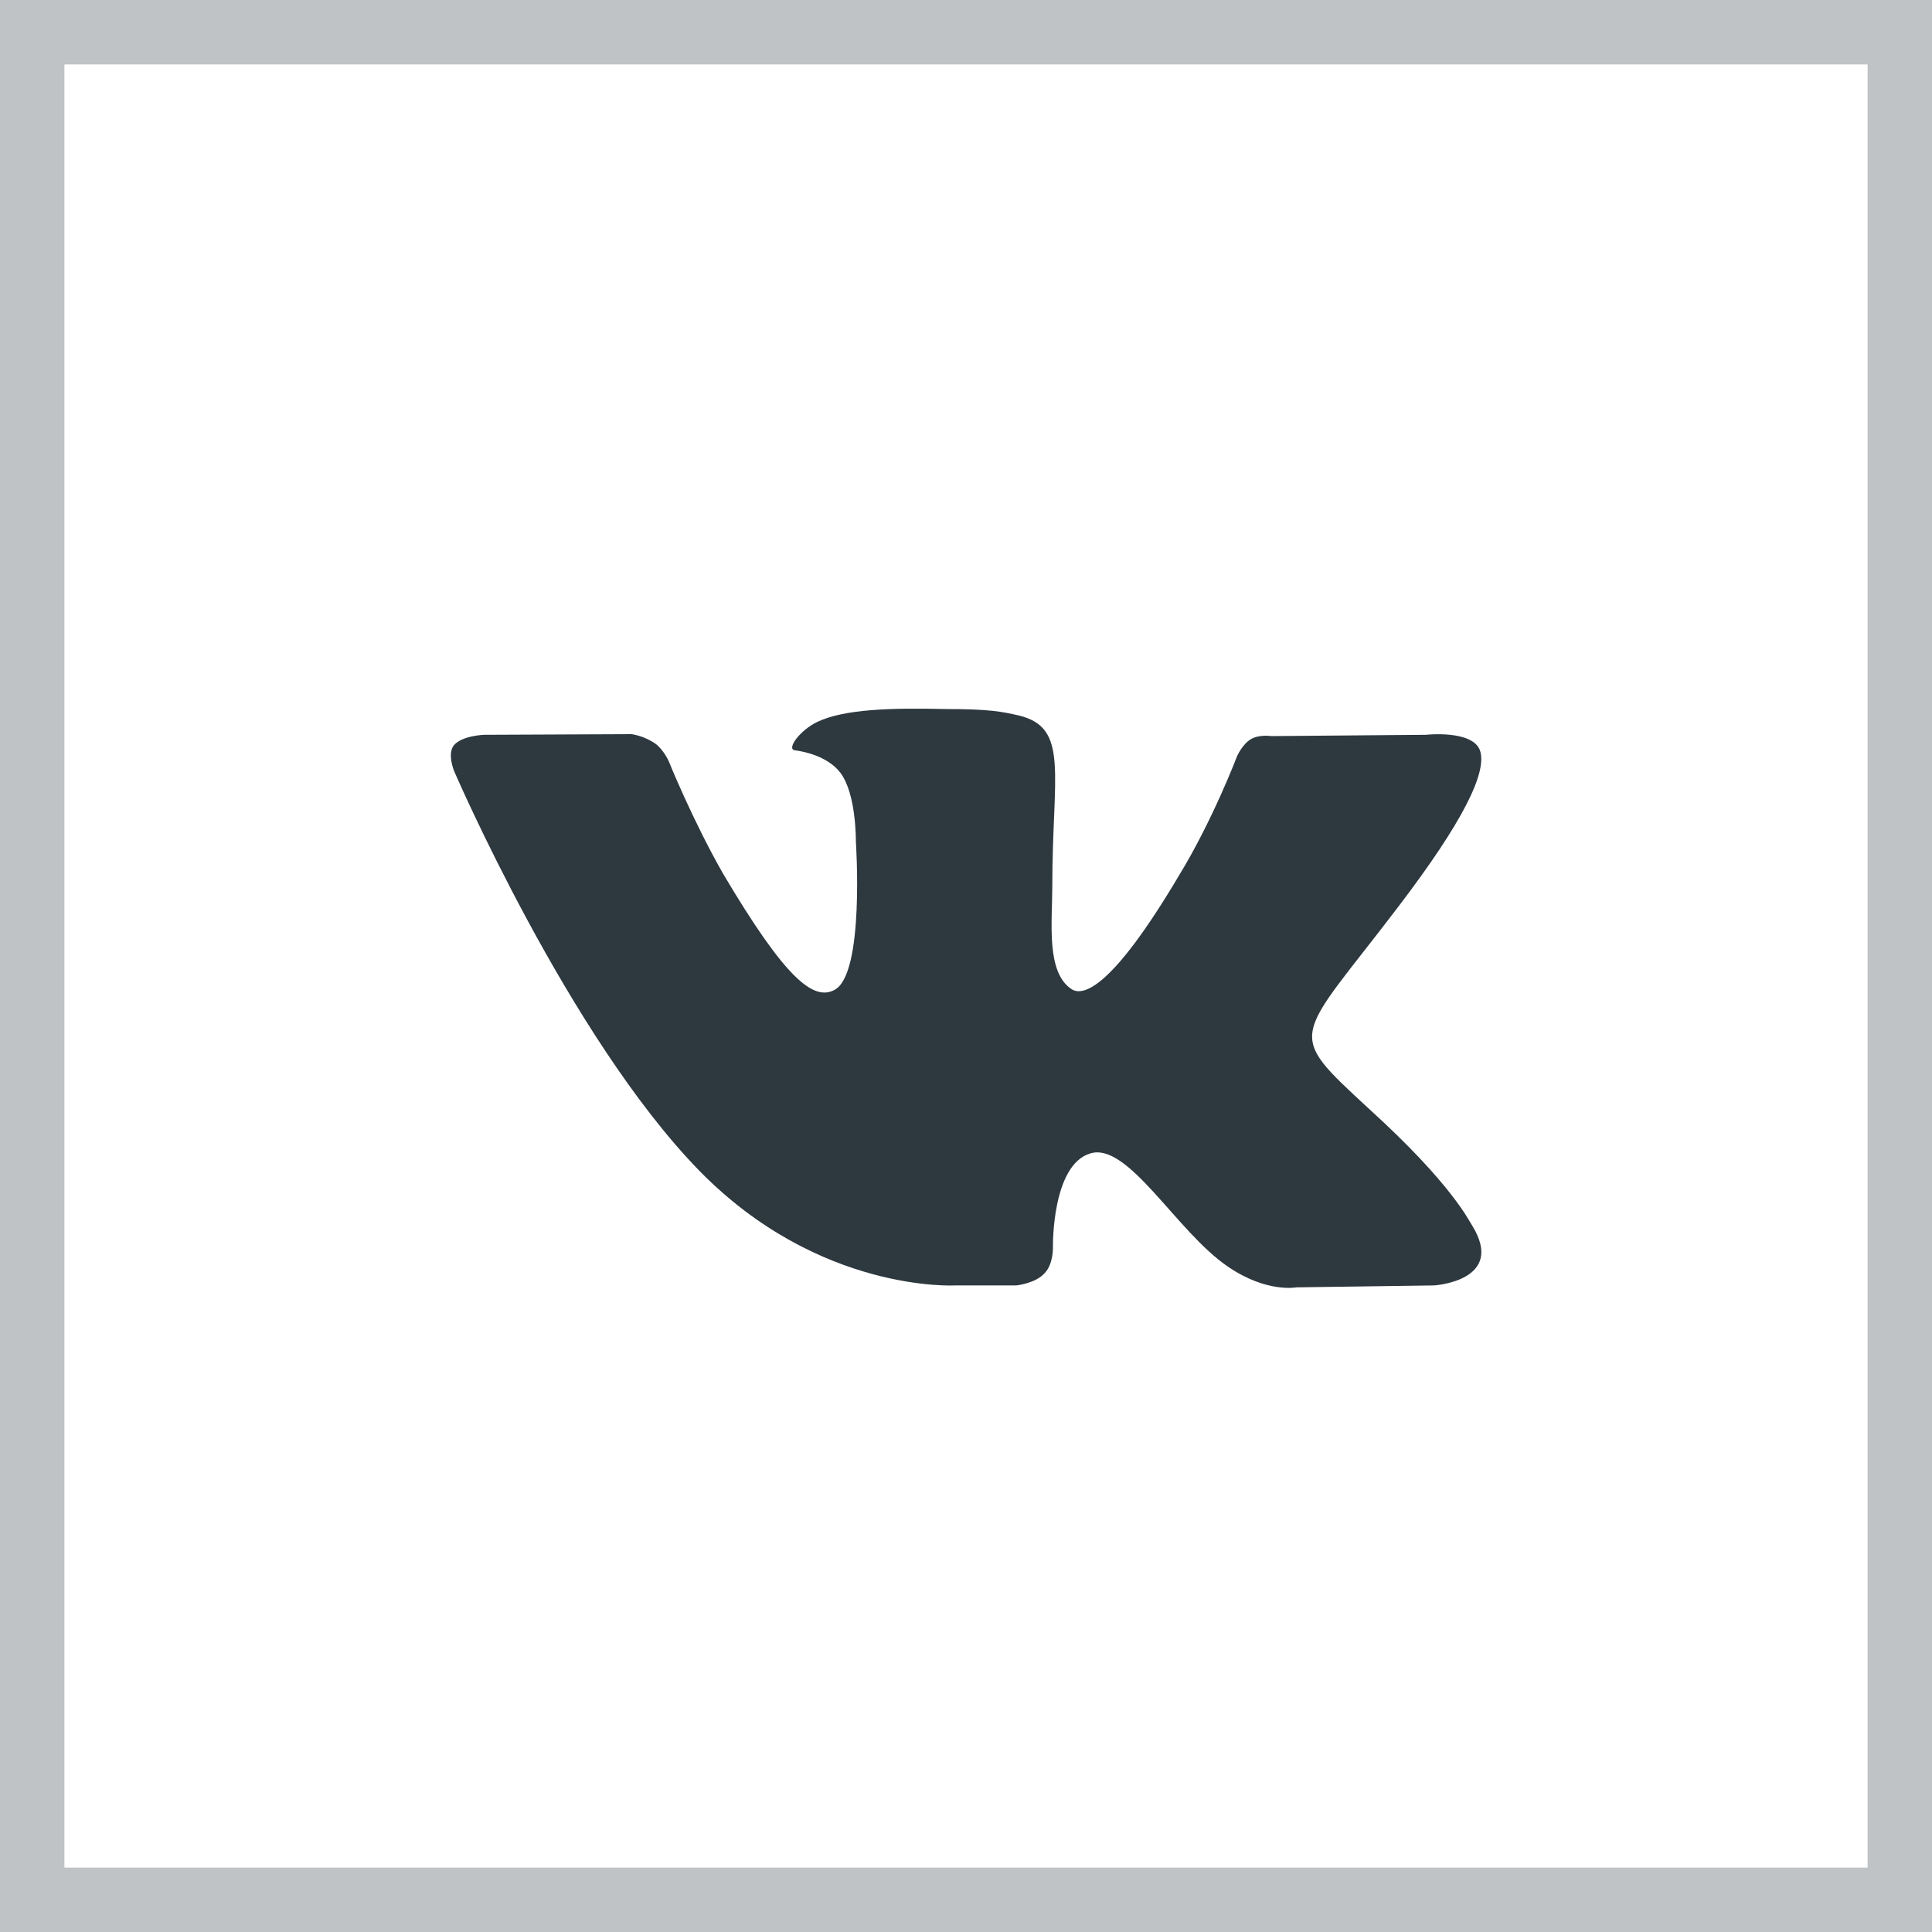
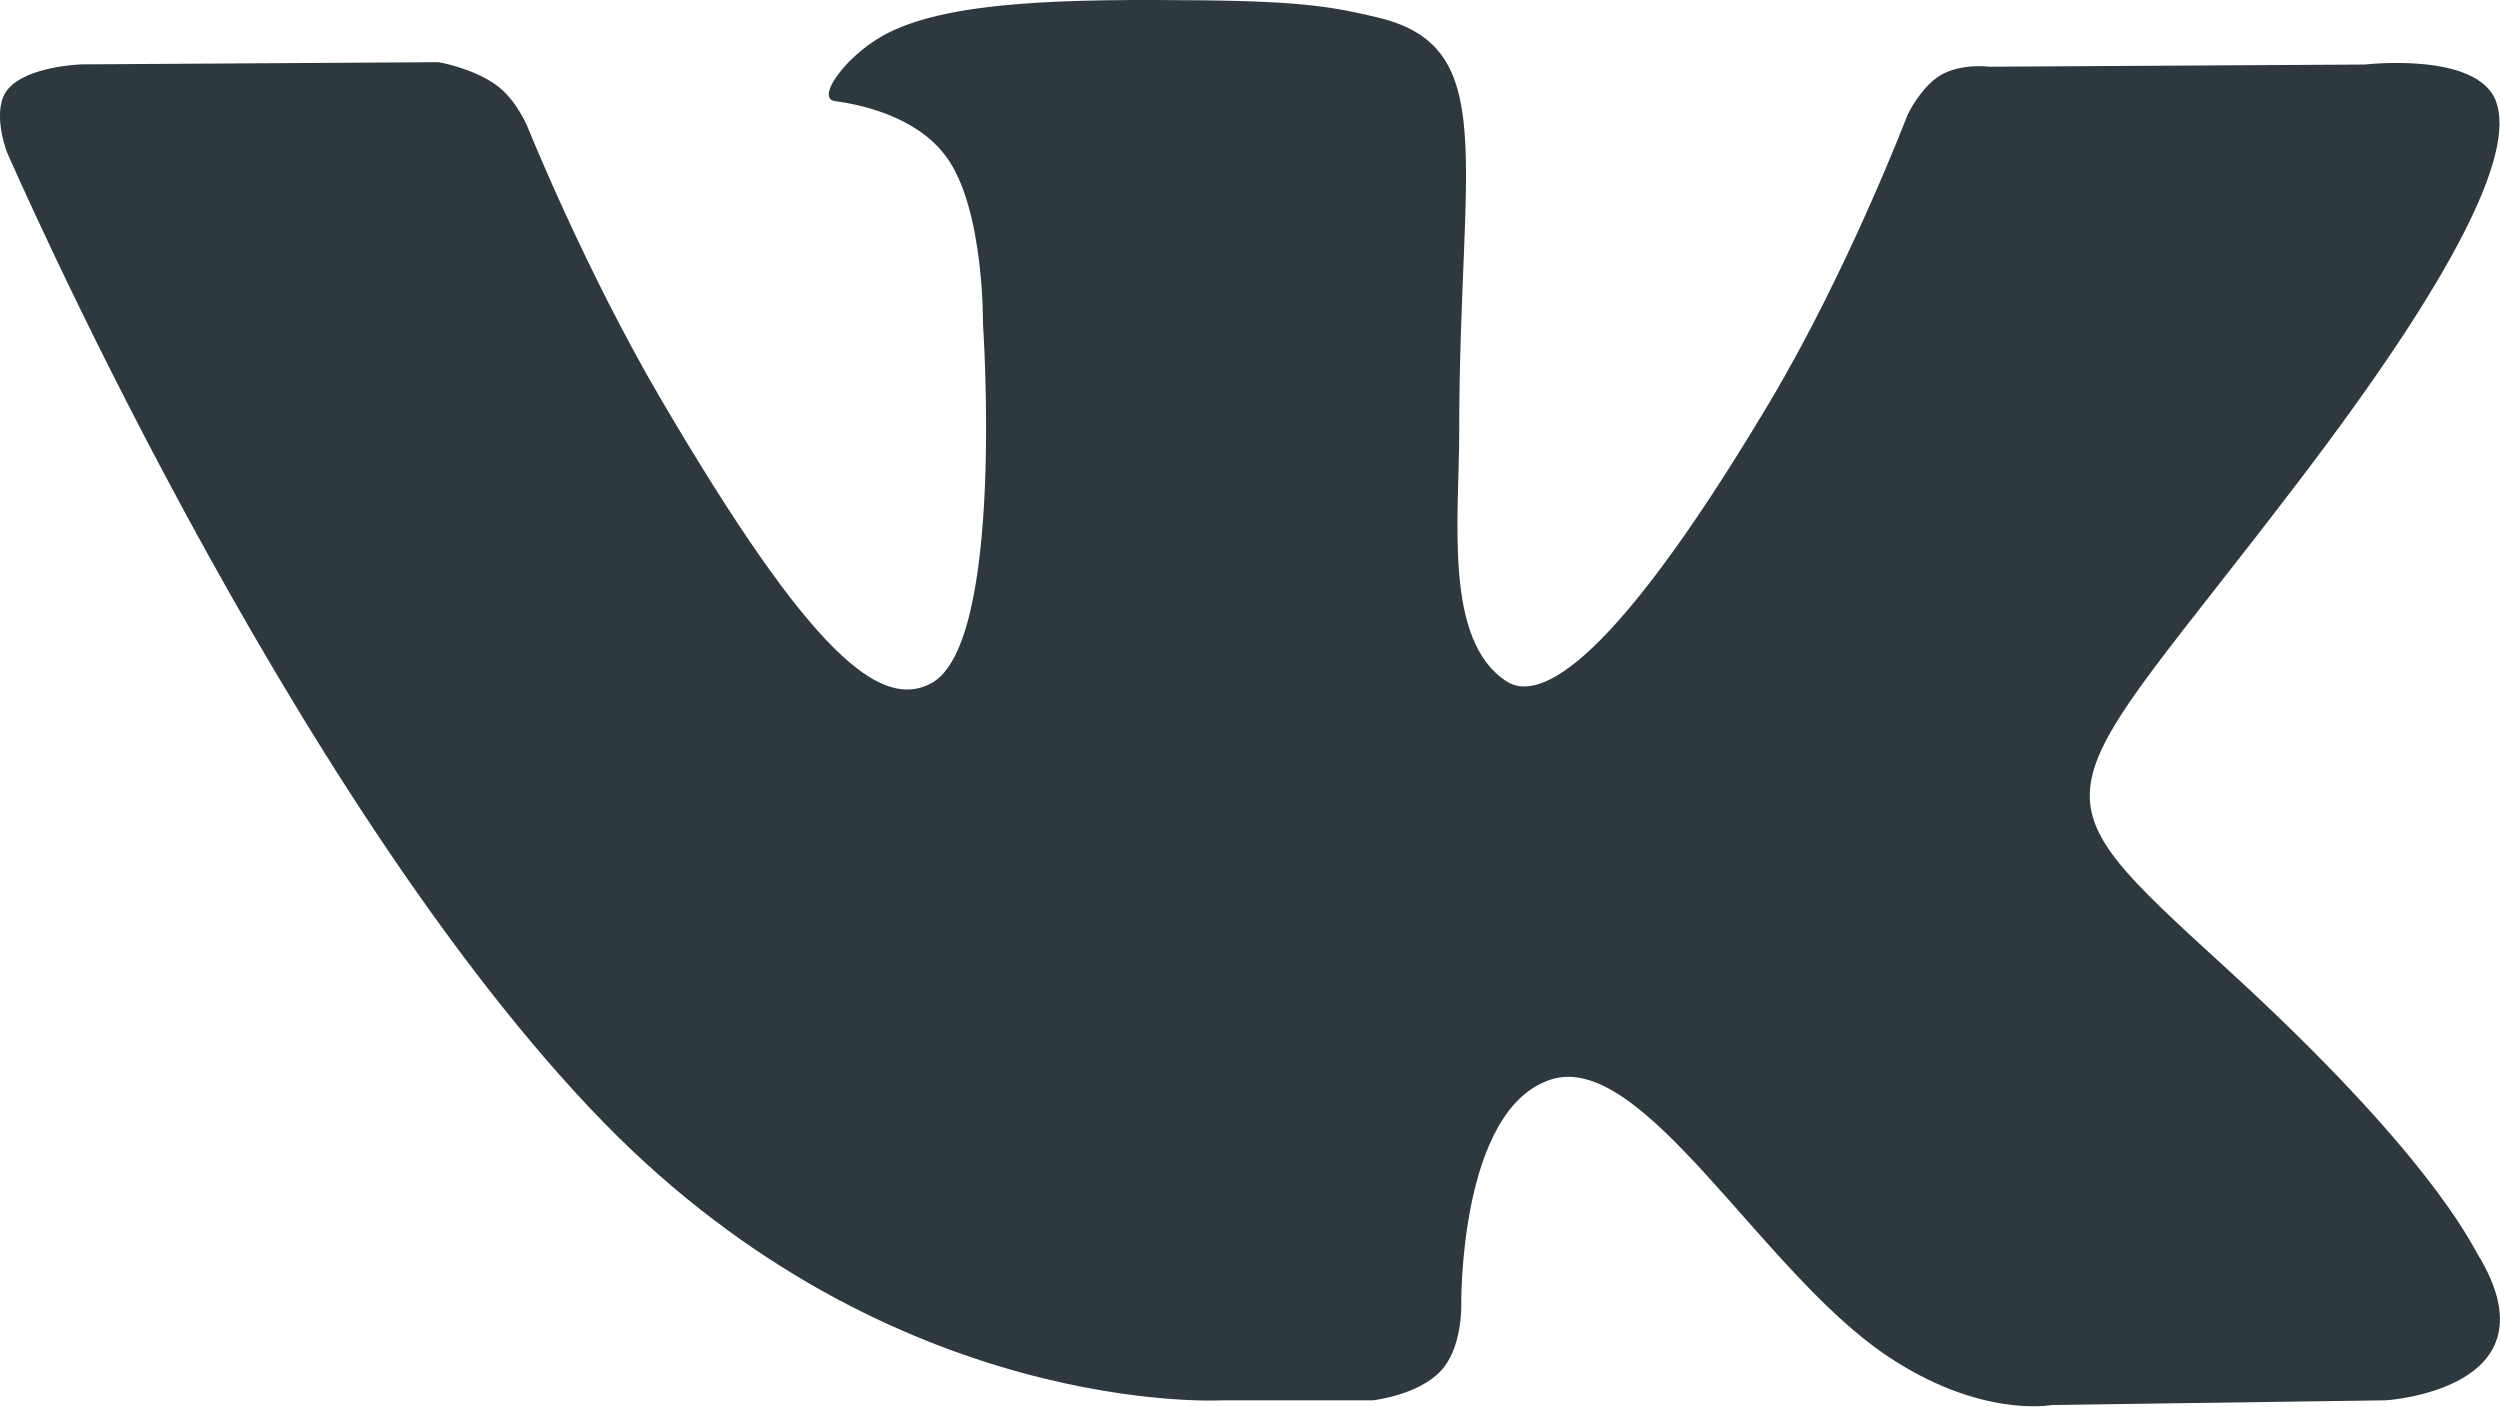
- <svg xmlns="http://www.w3.org/2000/svg" viewBox="0 0 30 30" fill="none">
-   <path d="M.5.5h29v29h-29v-29Z" stroke="#2D383F" stroke-opacity=".3" />
-   <path d="M22.86 19.03c-.05-.07-.31-.64-1.6-1.81-1.33-1.23-1.15-1.03.46-3.15.99-1.3 1.38-2.08 1.26-2.42-.12-.32-.84-.24-.84-.24l-2.4.02s-.19-.03-.32.05-.21.26-.21.26-.38 1-.9 1.85c-1.06 1.79-1.5 1.88-1.67 1.77-.4-.26-.3-1.04-.3-1.6 0-1.74.27-2.46-.52-2.65-.26-.06-.46-.1-1.13-.1-.85-.02-1.58 0-2 .2-.27.13-.48.42-.35.44.16.02.52.1.71.35.25.33.24 1.07.24 1.07s.14 2.05-.33 2.3c-.33.18-.77-.18-1.73-1.8-.48-.84-.85-1.76-.85-1.76s-.08-.17-.2-.26a.92.92 0 0 0-.37-.15l-2.29.01s-.34.01-.47.16c-.11.13 0 .4 0 .4s1.78 4.13 3.81 6.21c1.86 1.9 3.97 1.78 3.97 1.78h.95s.3-.03.44-.19c.14-.14.13-.41.13-.41s-.02-1.27.58-1.45c.59-.18 1.34 1.22 2.14 1.76.6.41 1.06.32 1.06.32l2.14-.03s1.12-.07.59-.93Z" fill="#2D383F" />
+ <svg xmlns="http://www.w3.org/2000/svg" width="16" height="9" viewBox="0 0 16 9" fill="none">
+   <path d="M15.857 8.027C15.814 7.956 15.548 7.387 14.268 6.215C12.928 4.989 13.108 5.188 14.722 3.067C15.705 1.776 16.098 0.987 15.975 0.65C15.858 0.328 15.135 0.413 15.135 0.413L12.731 0.427C12.731 0.427 12.553 0.403 12.42 0.481C12.291 0.558 12.208 0.736 12.208 0.736C12.208 0.736 11.827 1.735 11.319 2.585C10.248 4.379 9.819 4.473 9.644 4.362C9.237 4.102 9.339 3.319 9.339 2.763C9.339 1.024 9.606 0.3 8.818 0.112C8.556 0.05 8.364 0.009 7.695 0.002C6.837 -0.007 6.11 0.005 5.699 0.203C5.425 0.335 5.214 0.63 5.343 0.647C5.502 0.668 5.862 0.742 6.053 0.999C6.3 1.329 6.291 2.072 6.291 2.072C6.291 2.072 6.433 4.118 5.96 4.373C5.635 4.547 5.19 4.191 4.235 2.563C3.745 1.73 3.375 0.809 3.375 0.809C3.375 0.809 3.304 0.637 3.177 0.545C3.023 0.434 2.807 0.398 2.807 0.398L0.521 0.412C0.521 0.412 0.178 0.422 0.052 0.569C-0.06 0.7 0.043 0.97 0.043 0.97C0.043 0.97 1.833 5.098 3.86 7.18C5.719 9.087 7.829 8.962 7.829 8.962H8.785C8.785 8.962 9.074 8.931 9.221 8.774C9.357 8.63 9.352 8.36 9.352 8.36C9.352 8.36 9.333 7.095 9.929 6.908C10.516 6.725 11.27 8.131 12.069 8.672C12.673 9.081 13.132 8.992 13.132 8.992L15.269 8.962C15.269 8.962 16.387 8.894 15.857 8.027Z" fill="#2D383F" />
</svg>
